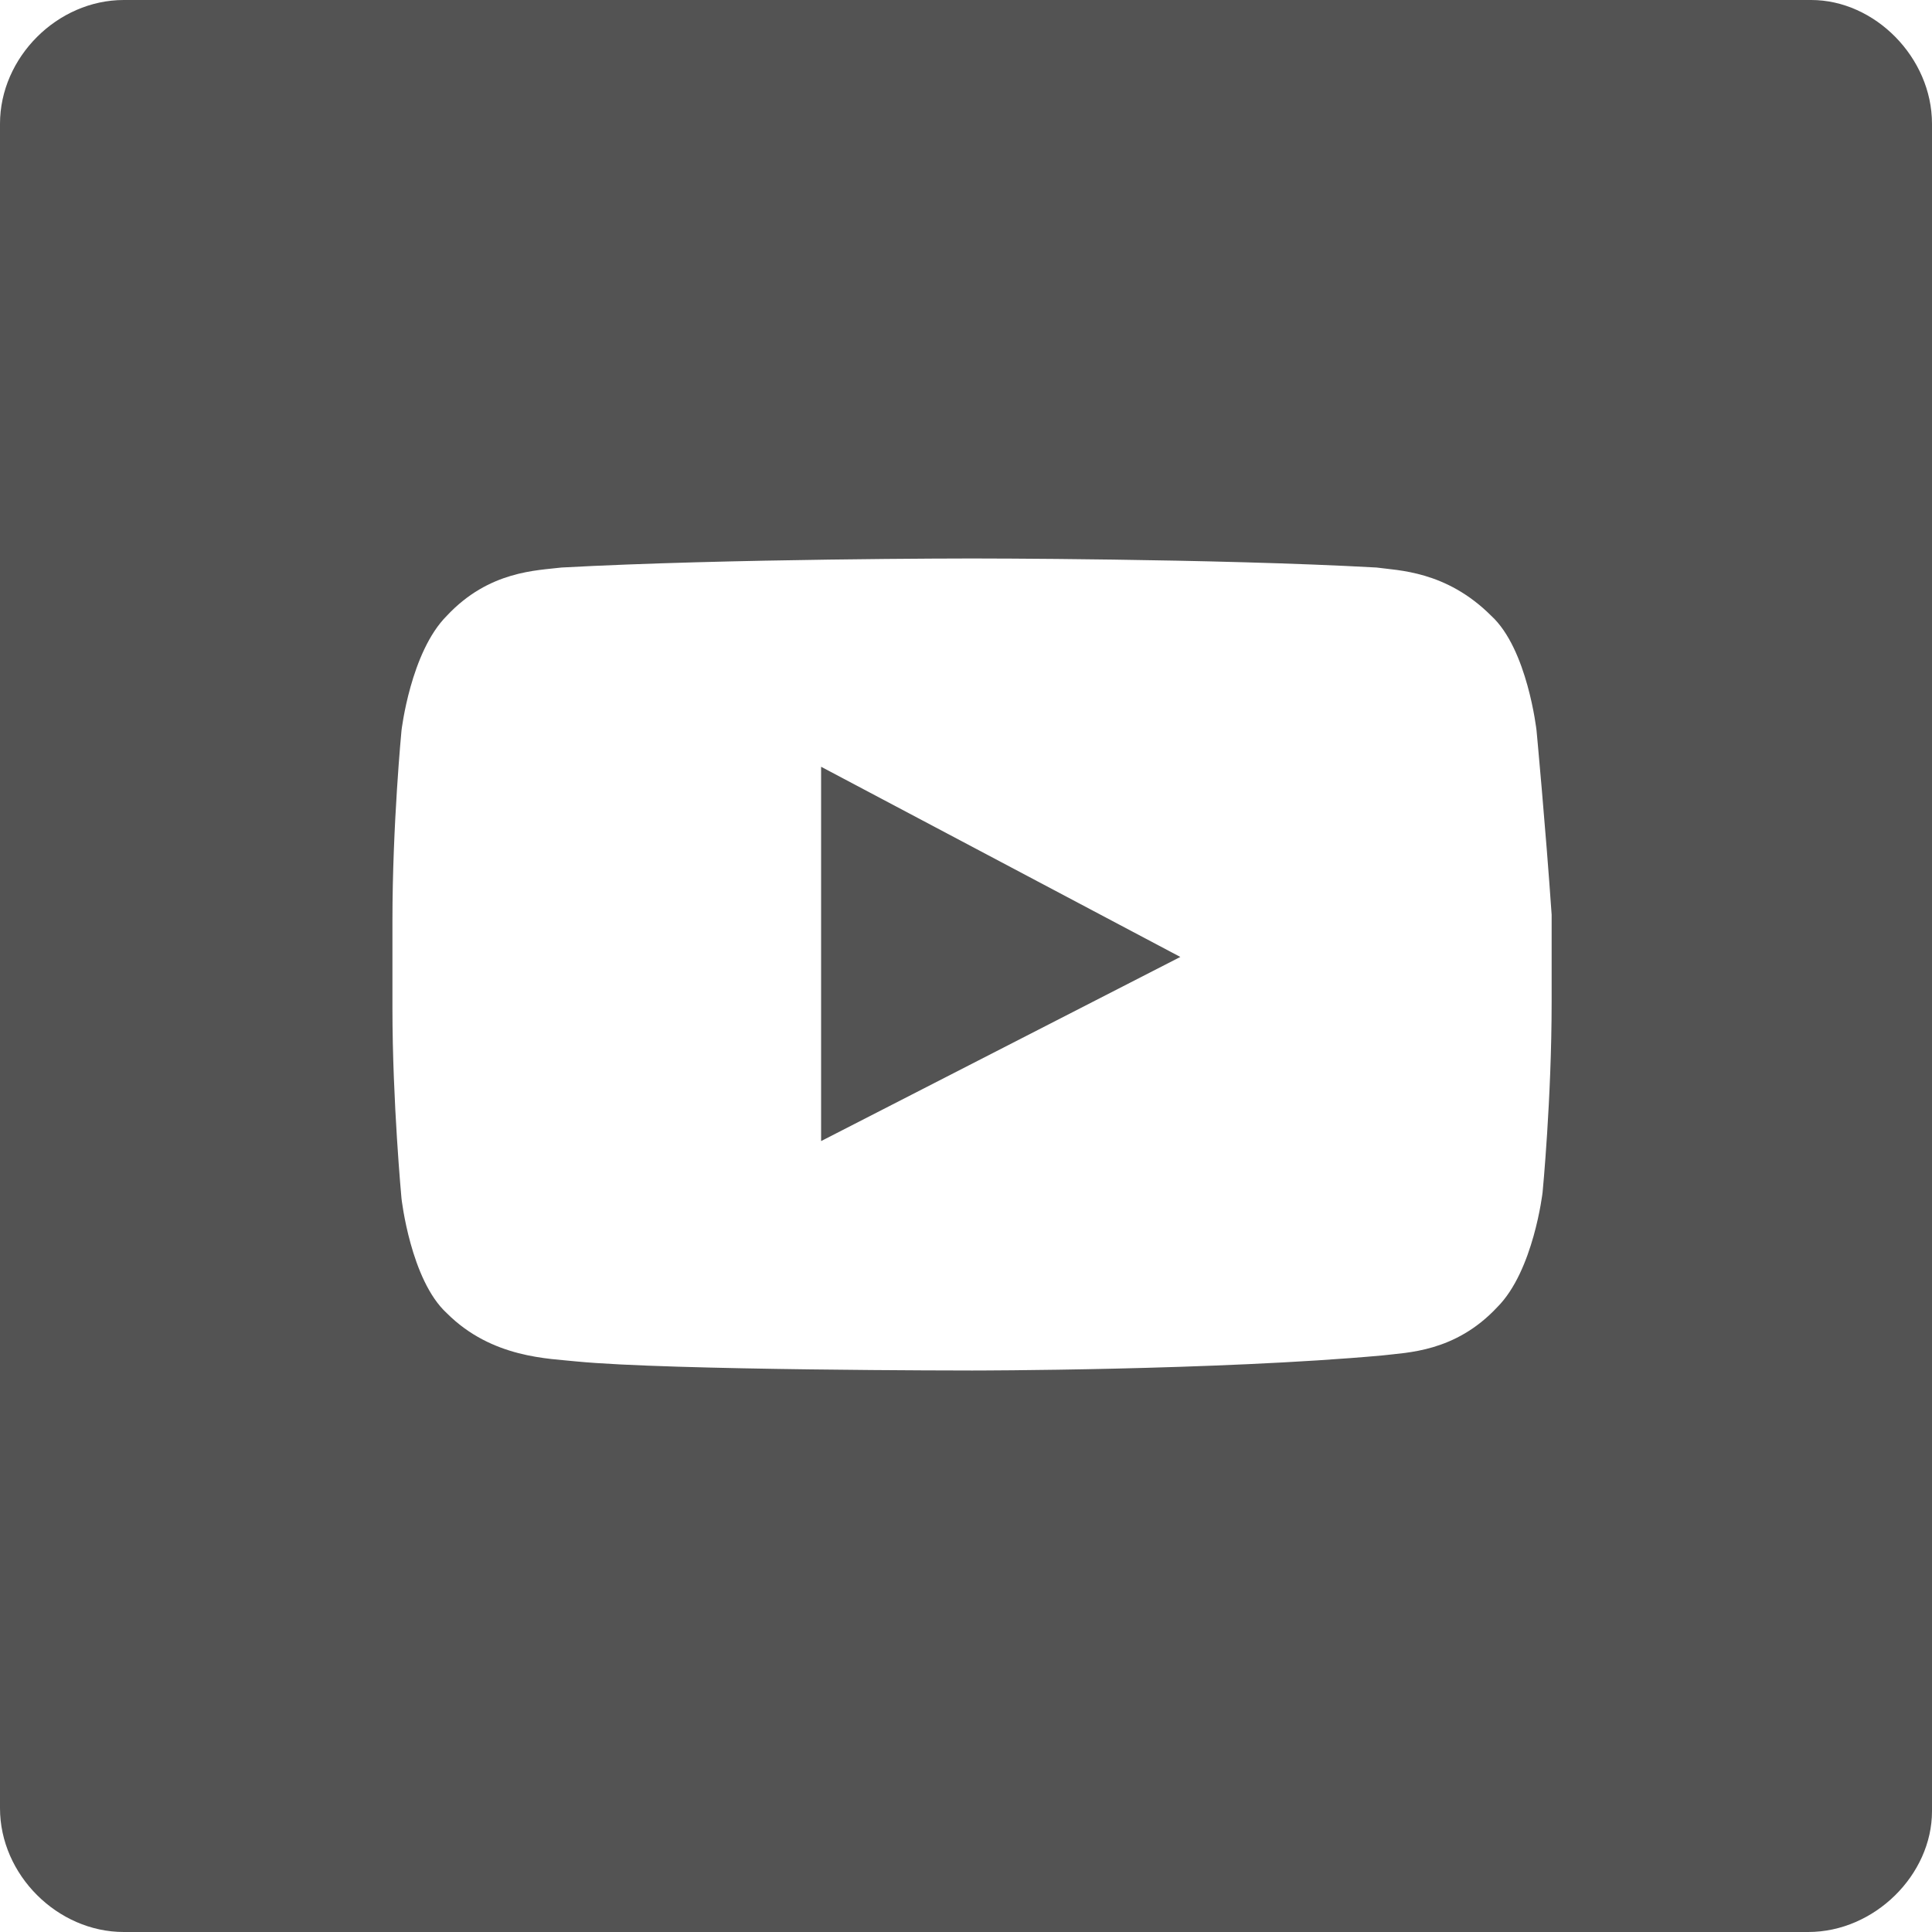
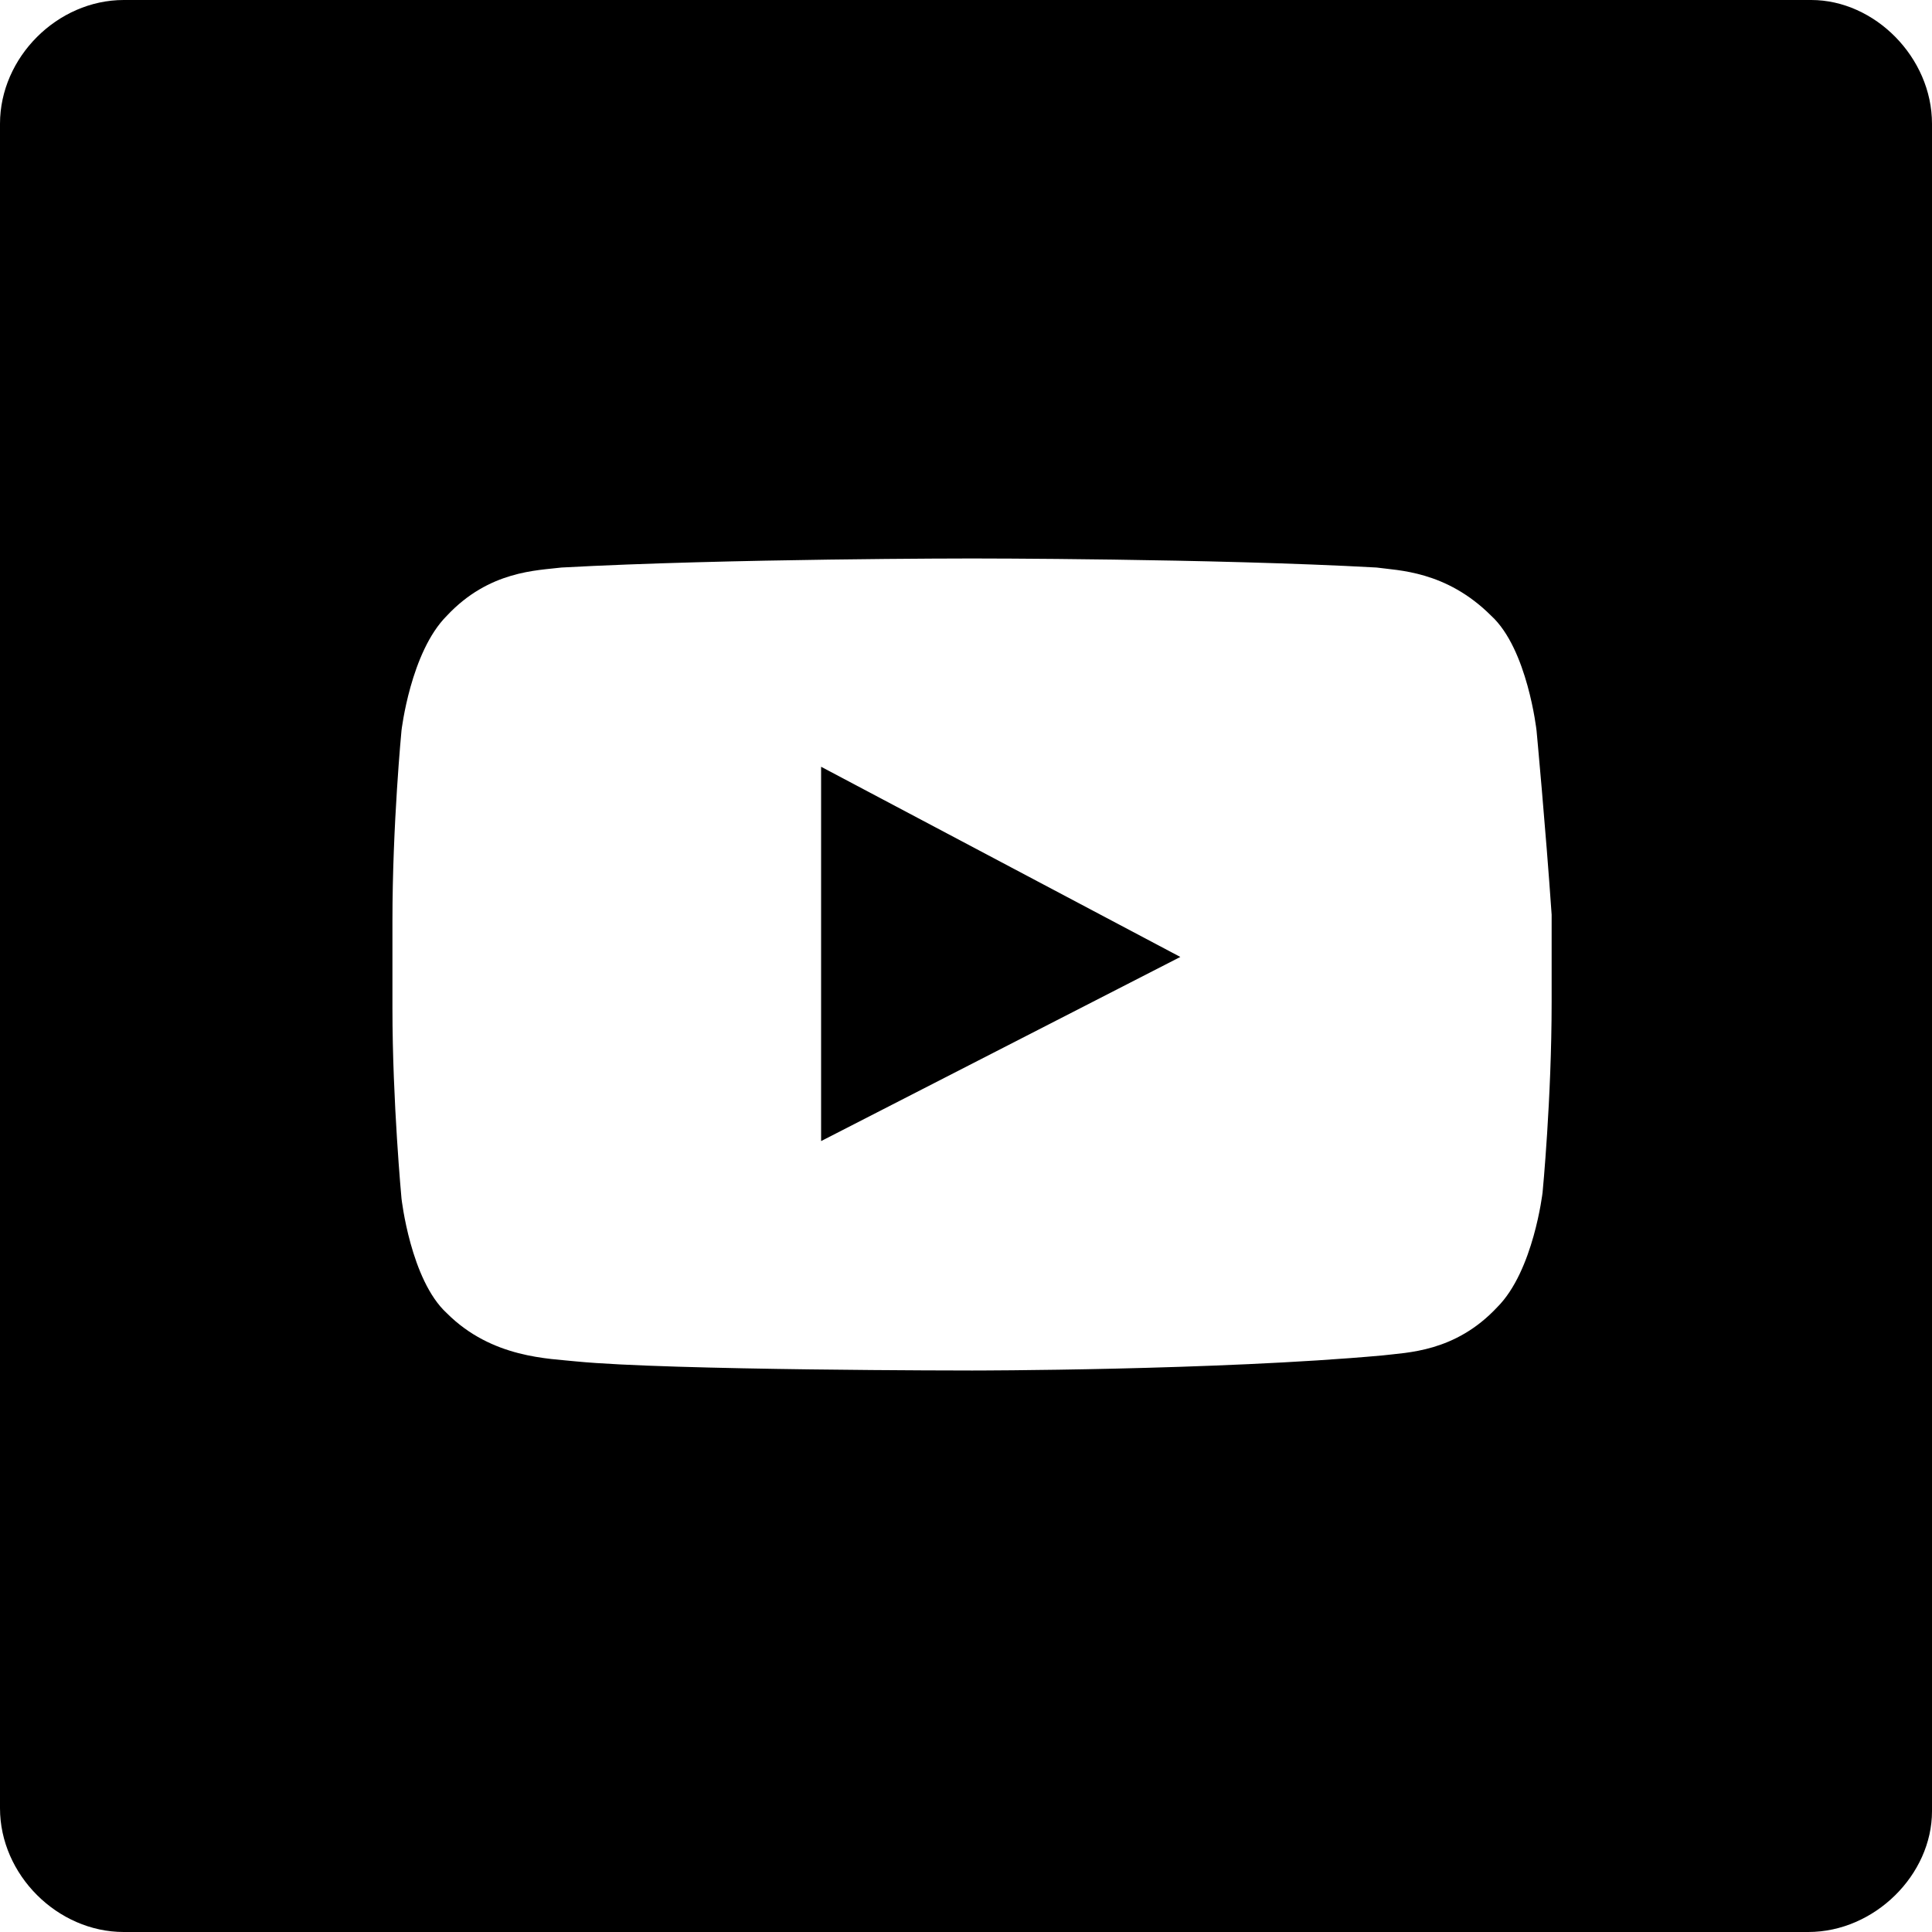
<svg xmlns="http://www.w3.org/2000/svg" viewBox="0 0 64 64">
-   <path d="M59.9 64H4.1C1.9 64 0 62.1 0 59.9V4.1C0 1.9 1.9 0 4.1 0H60c2.1 0 4 1.9 4 4.1V60c0 2.1-1.9 4-4.1 4zm-9-39.8s-.3-2.7-1.5-3.8c-1.5-1.5-3.1-1.5-3.8-1.6-5.4-.3-13.4-.3-13.4-.3s-8.1 0-13.6.3c-.8.1-2.4.1-3.8 1.6-1.2 1.2-1.5 3.8-1.5 3.8s-.3 3.1-.3 6.3v2.9c0 3.1.3 6.3.3 6.3s.3 2.7 1.5 3.8c1.5 1.5 3.4 1.5 4.3 1.6 3.1.3 13.1.3 13.1.3s8.1 0 13.6-.5c.8-.1 2.4-.1 3.8-1.6 1.2-1.2 1.5-3.8 1.5-3.8s.3-3.1.3-6.3v-2.9c-.2-2.9-.5-6.1-.5-6.1zM27.2 37.8V25.4l11.9 6.3-11.9 6.1z" fill="#535353" />
+   <path d="M59.9 64H4.1C1.9 64 0 62.1 0 59.9V4.1C0 1.9 1.9 0 4.1 0H60c2.1 0 4 1.9 4 4.1V60c0 2.1-1.9 4-4.1 4zm-9-39.8s-.3-2.7-1.5-3.8c-1.5-1.5-3.1-1.5-3.8-1.6-5.4-.3-13.4-.3-13.4-.3s-8.1 0-13.6.3c-.8.1-2.4.1-3.8 1.6-1.2 1.2-1.5 3.8-1.5 3.8s-.3 3.1-.3 6.3v2.9c0 3.1.3 6.3.3 6.3s.3 2.7 1.5 3.8c1.5 1.5 3.4 1.5 4.3 1.6 3.1.3 13.1.3 13.1.3s8.1 0 13.6-.5c.8-.1 2.4-.1 3.8-1.6 1.2-1.2 1.5-3.8 1.5-3.8s.3-3.1.3-6.3v-2.9c-.2-2.9-.5-6.1-.5-6.1zM27.2 37.8V25.4l11.9 6.3-11.9 6.1z" />
</svg>
